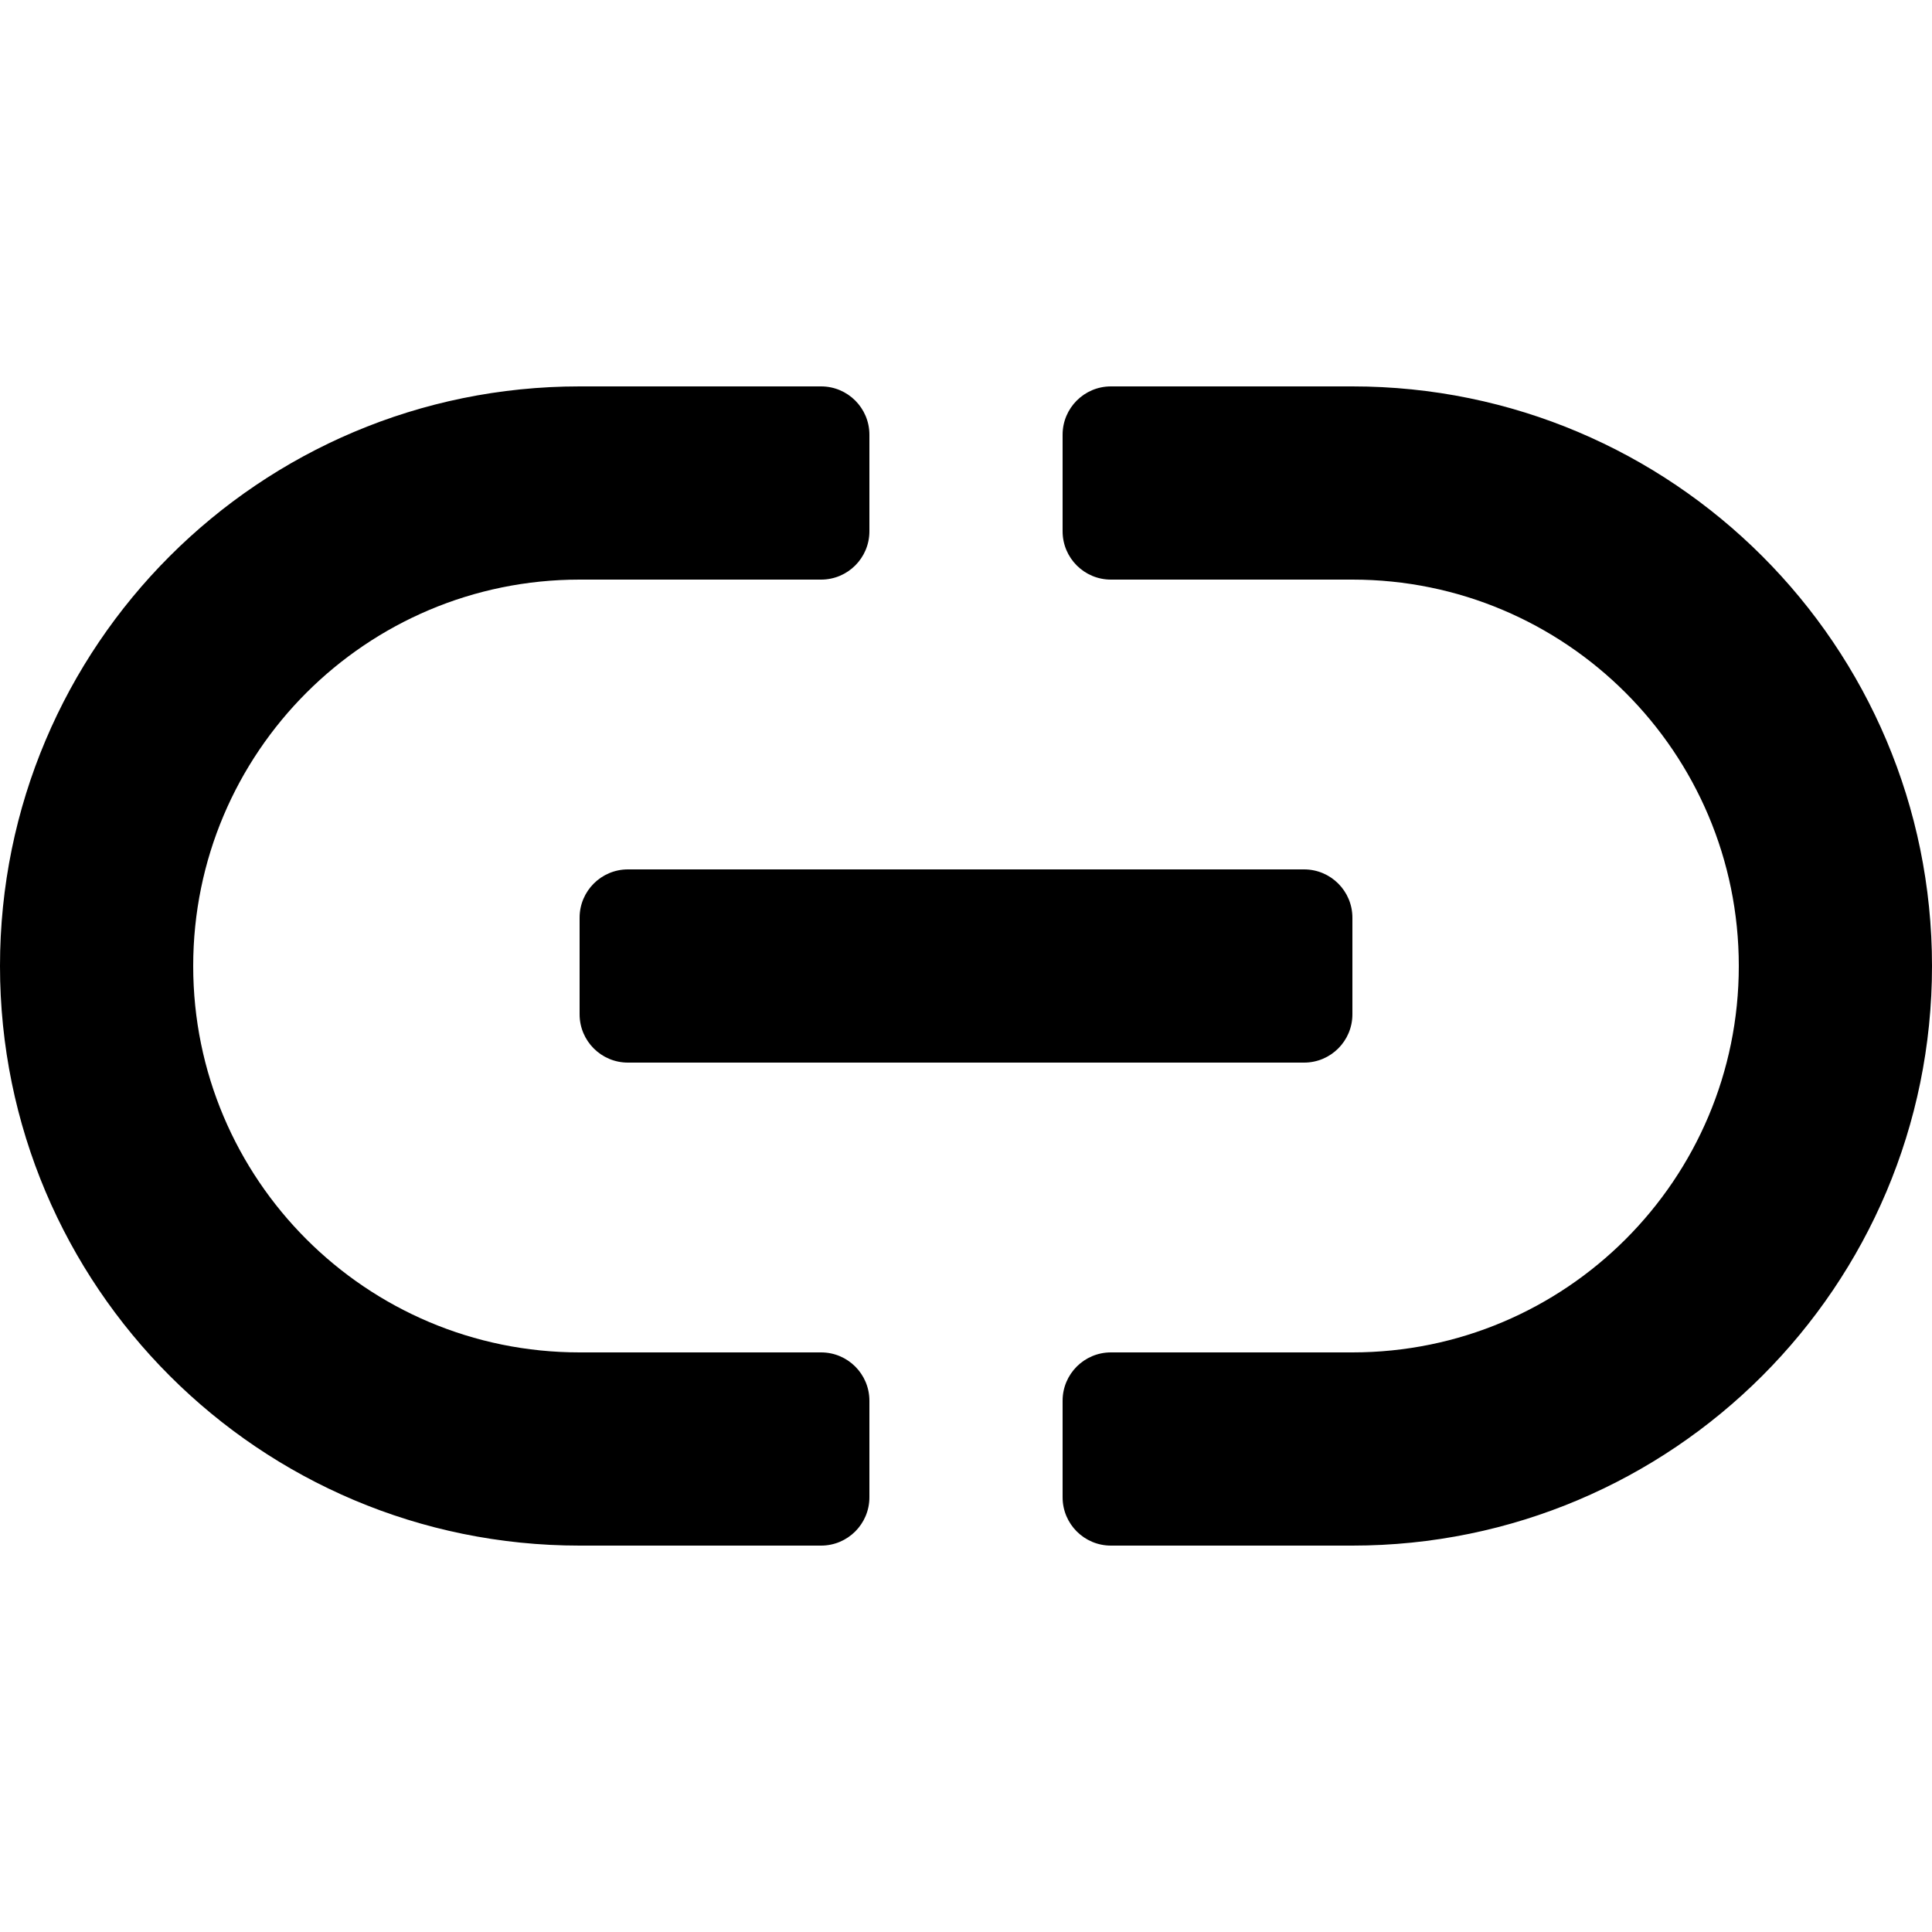
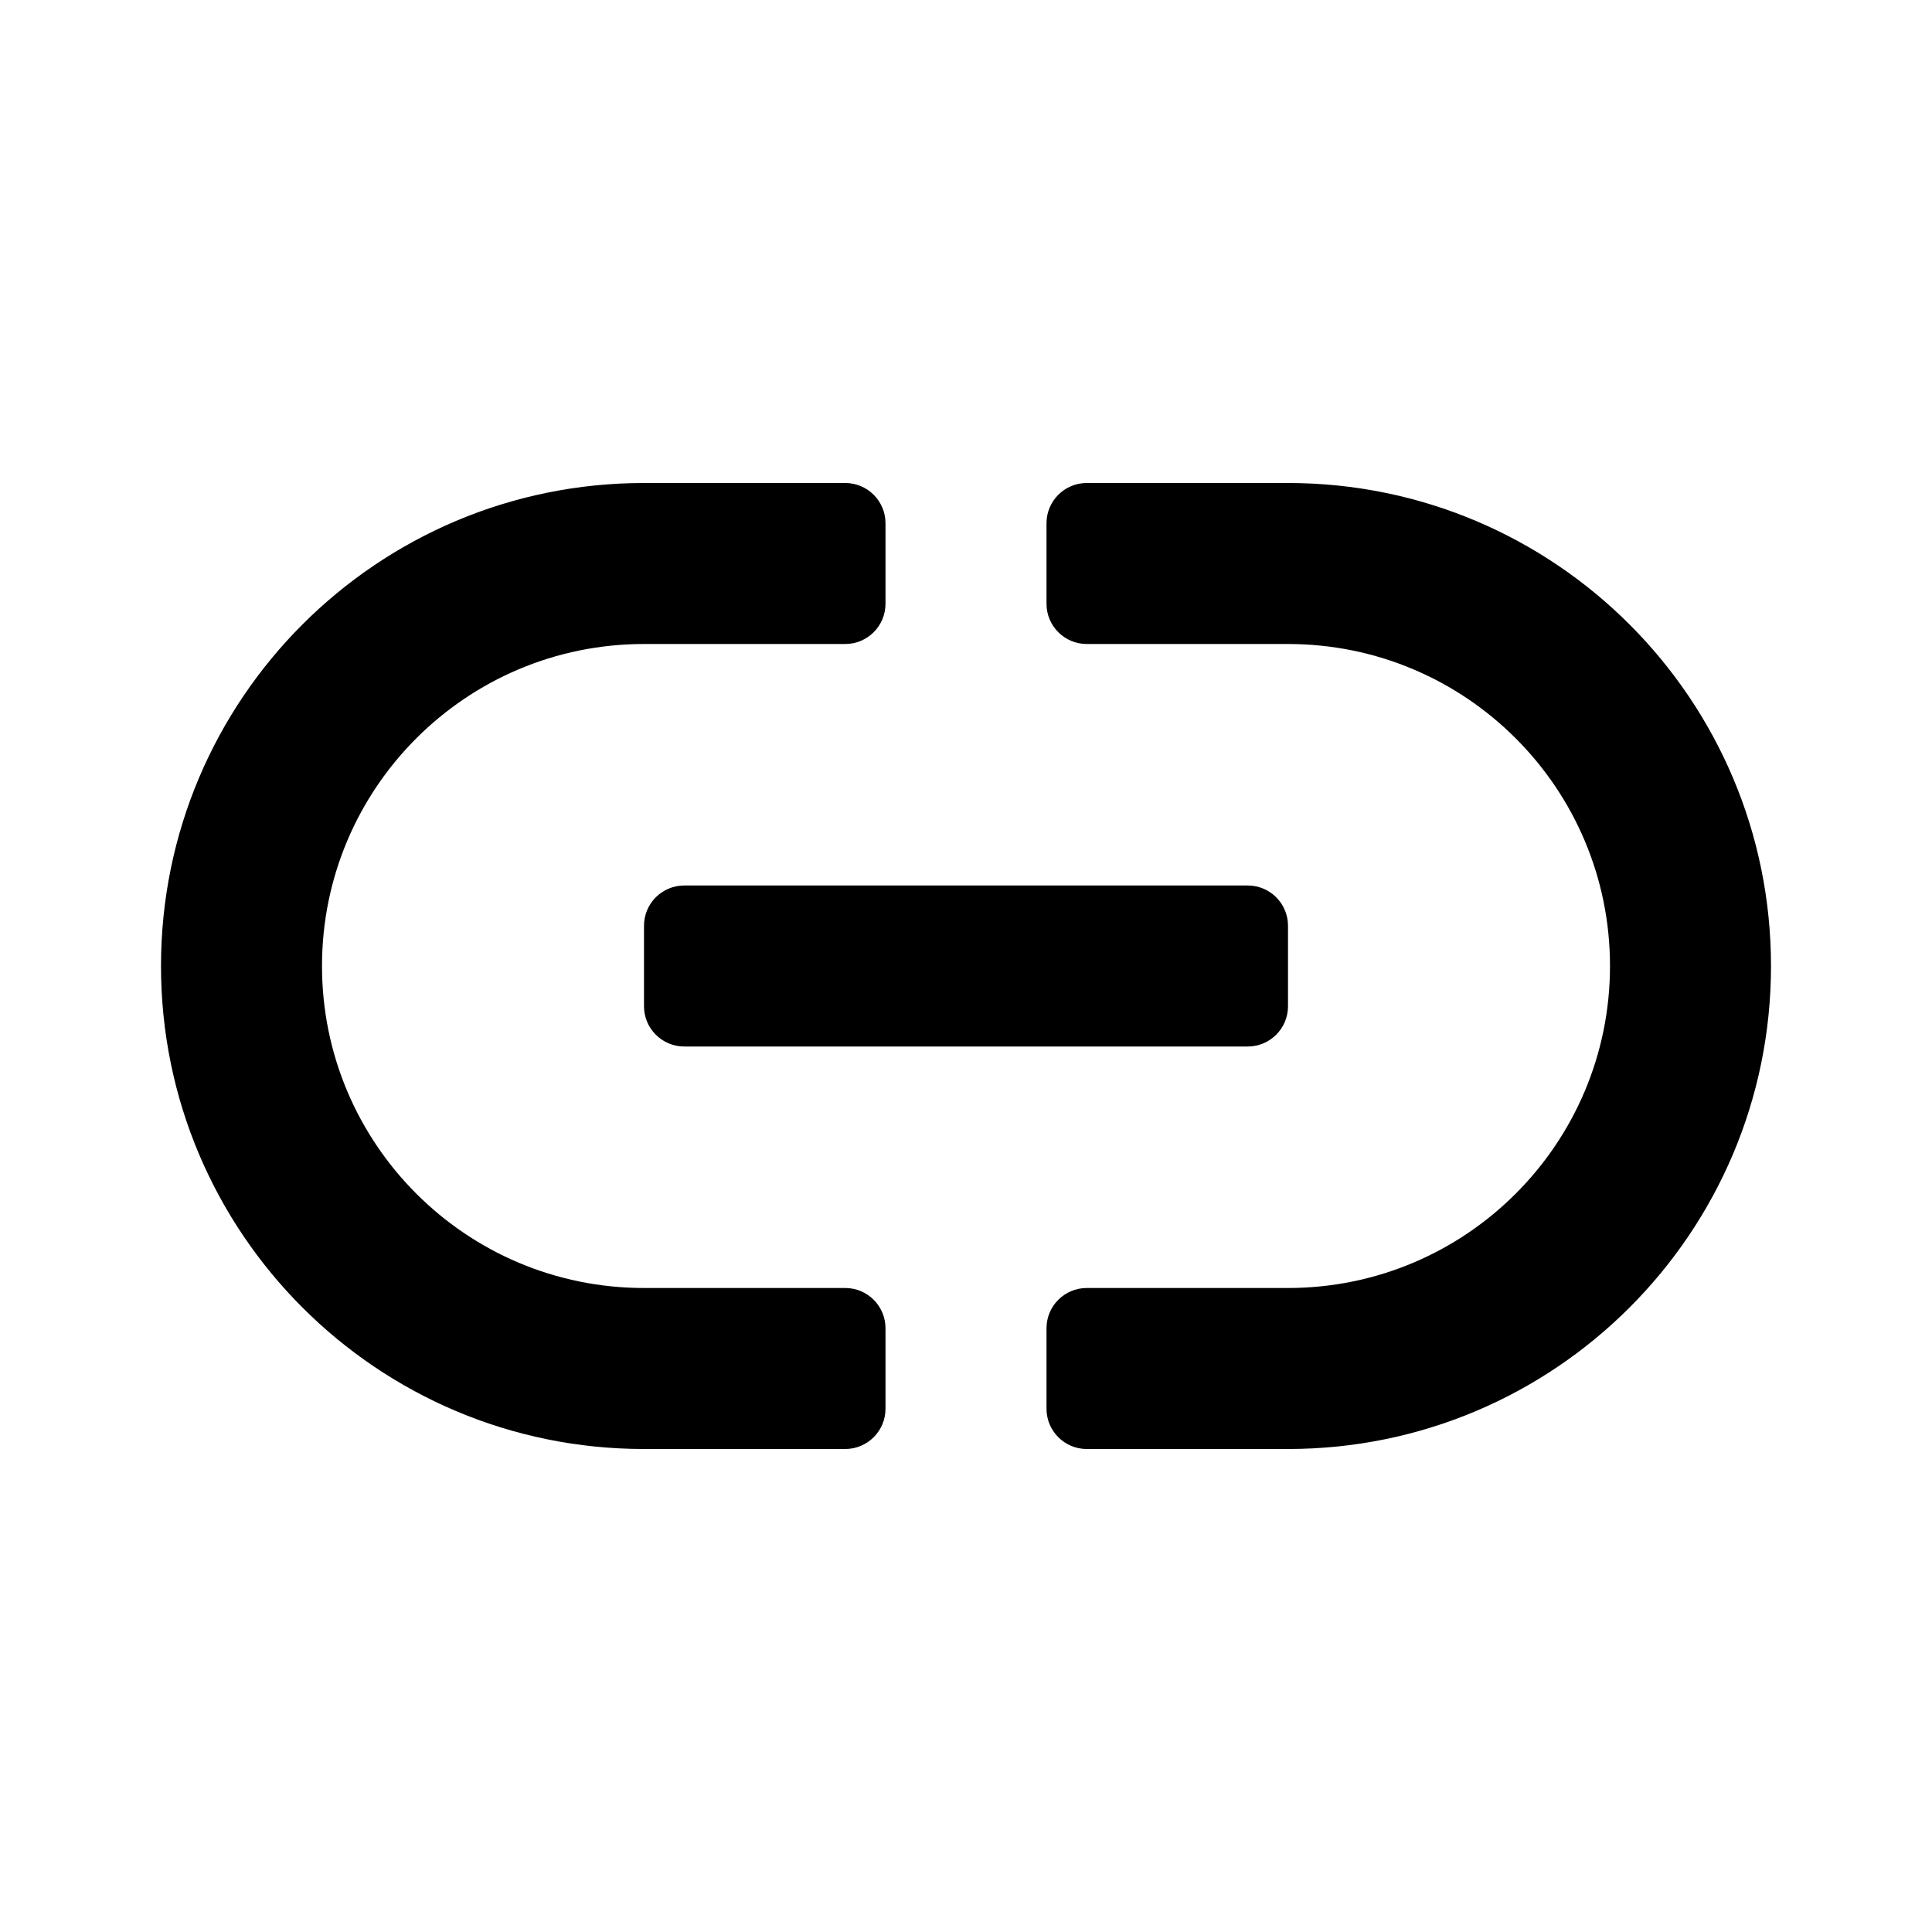
- <svg xmlns="http://www.w3.org/2000/svg" aria-label="link" viewBox="0 -4 20 20">
-   <path fill-rule="evenodd" clip-rule="evenodd" d="M9 0.5V1.5C9 1.776 8.776 2 8.5 2H6C3.791 2 2 3.791 2 6C2 8.209 3.791 10 6 10H8.5C8.776 10 9 10.224 9 10.5V11.5C9 11.776 8.776 12 8.5 12H6C2.686 12 0 9.314 0 6C0 2.686 2.686 0 6 0H8.5C8.776 0 9 0.224 9 0.5ZM14 0C17.314 0 20 2.686 20 6C20 9.314 17.314 12 14 12H11.5C11.224 12 11 11.776 11 11.5V10.5C11 10.224 11.224 10 11.5 10H14C16.209 10 18 8.209 18 6C18 3.791 16.209 2 14 2H11.5C11.224 2 11 1.776 11 1.5V0.5C11 0.224 11.224 0 11.5 0H14ZM6.5 5C6.224 5 6 5.224 6 5.5V6.5C6 6.776 6.224 7 6.5 7H13.5C13.776 7 14 6.776 14 6.5V5.5C14 5.224 13.776 5 13.5 5H6.5Z" />
+ <svg xmlns="http://www.w3.org/2000/svg" aria-label="link" viewBox="0 0 24 24">
+   <path fill-rule="evenodd" clip-rule="evenodd" d="M11 6.5V7.5C11 7.776 10.776 8 10.5 8H8C5.791 8 4 9.791 4 12C4 14.209 5.791 16 8 16H10.5C10.776 16 11 16.224 11 16.5V17.5C11 17.776 10.776 18 10.5 18H8C4.686 18 2 15.314 2 12C2 8.686 4.686 6 8 6H10.5C10.776 6 11 6.224 11 6.5ZM16 6C19.314 6 22 8.686 22 12C22 15.314 19.314 18 16 18H13.5C13.224 18 13 17.776 13 17.5V16.5C13 16.224 13.224 16 13.5 16H16C18.209 16 20 14.209 20 12C20 9.791 18.209 8 16 8H13.5C13.224 8 13 7.776 13 7.5V6.5C13 6.224 13.224 6 13.5 6H16ZM8.5 11C8.224 11 8 11.224 8 11.5V12.5C8 12.776 8.224 13 8.5 13H15.5C15.776 13 16 12.776 16 12.5V11.5C16 11.224 15.776 11 15.5 11H8.5Z" />
</svg>
